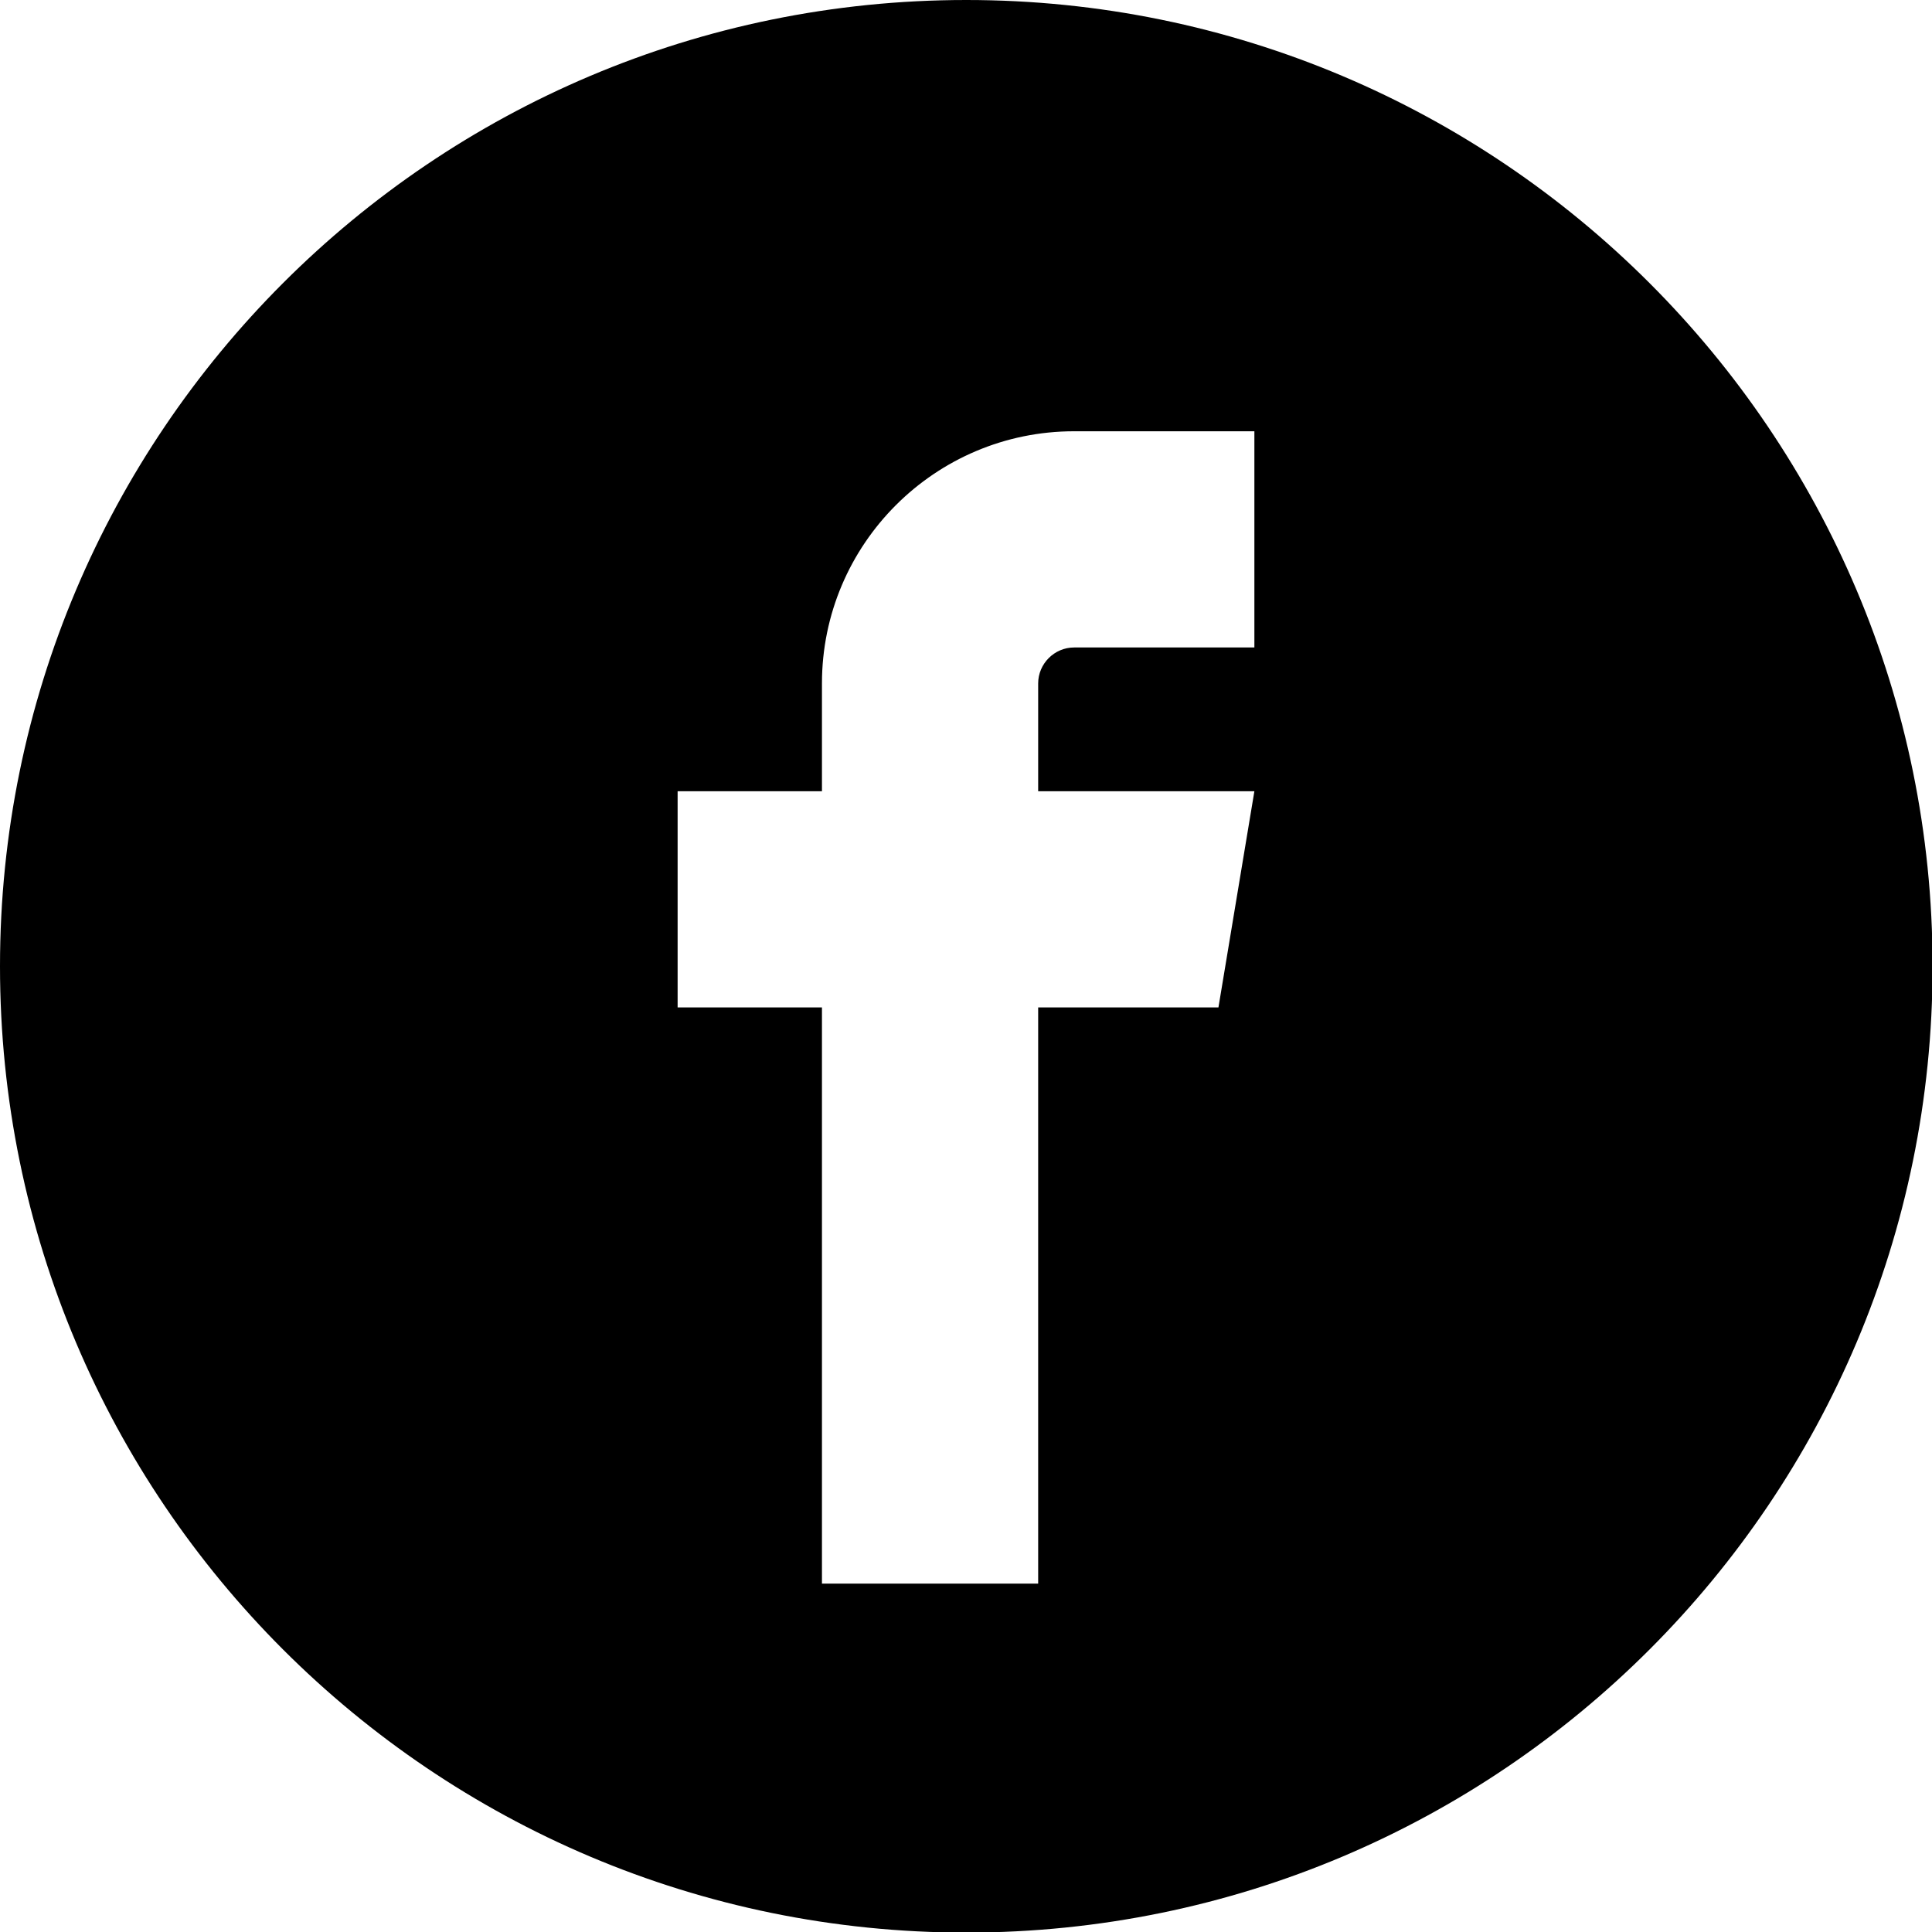
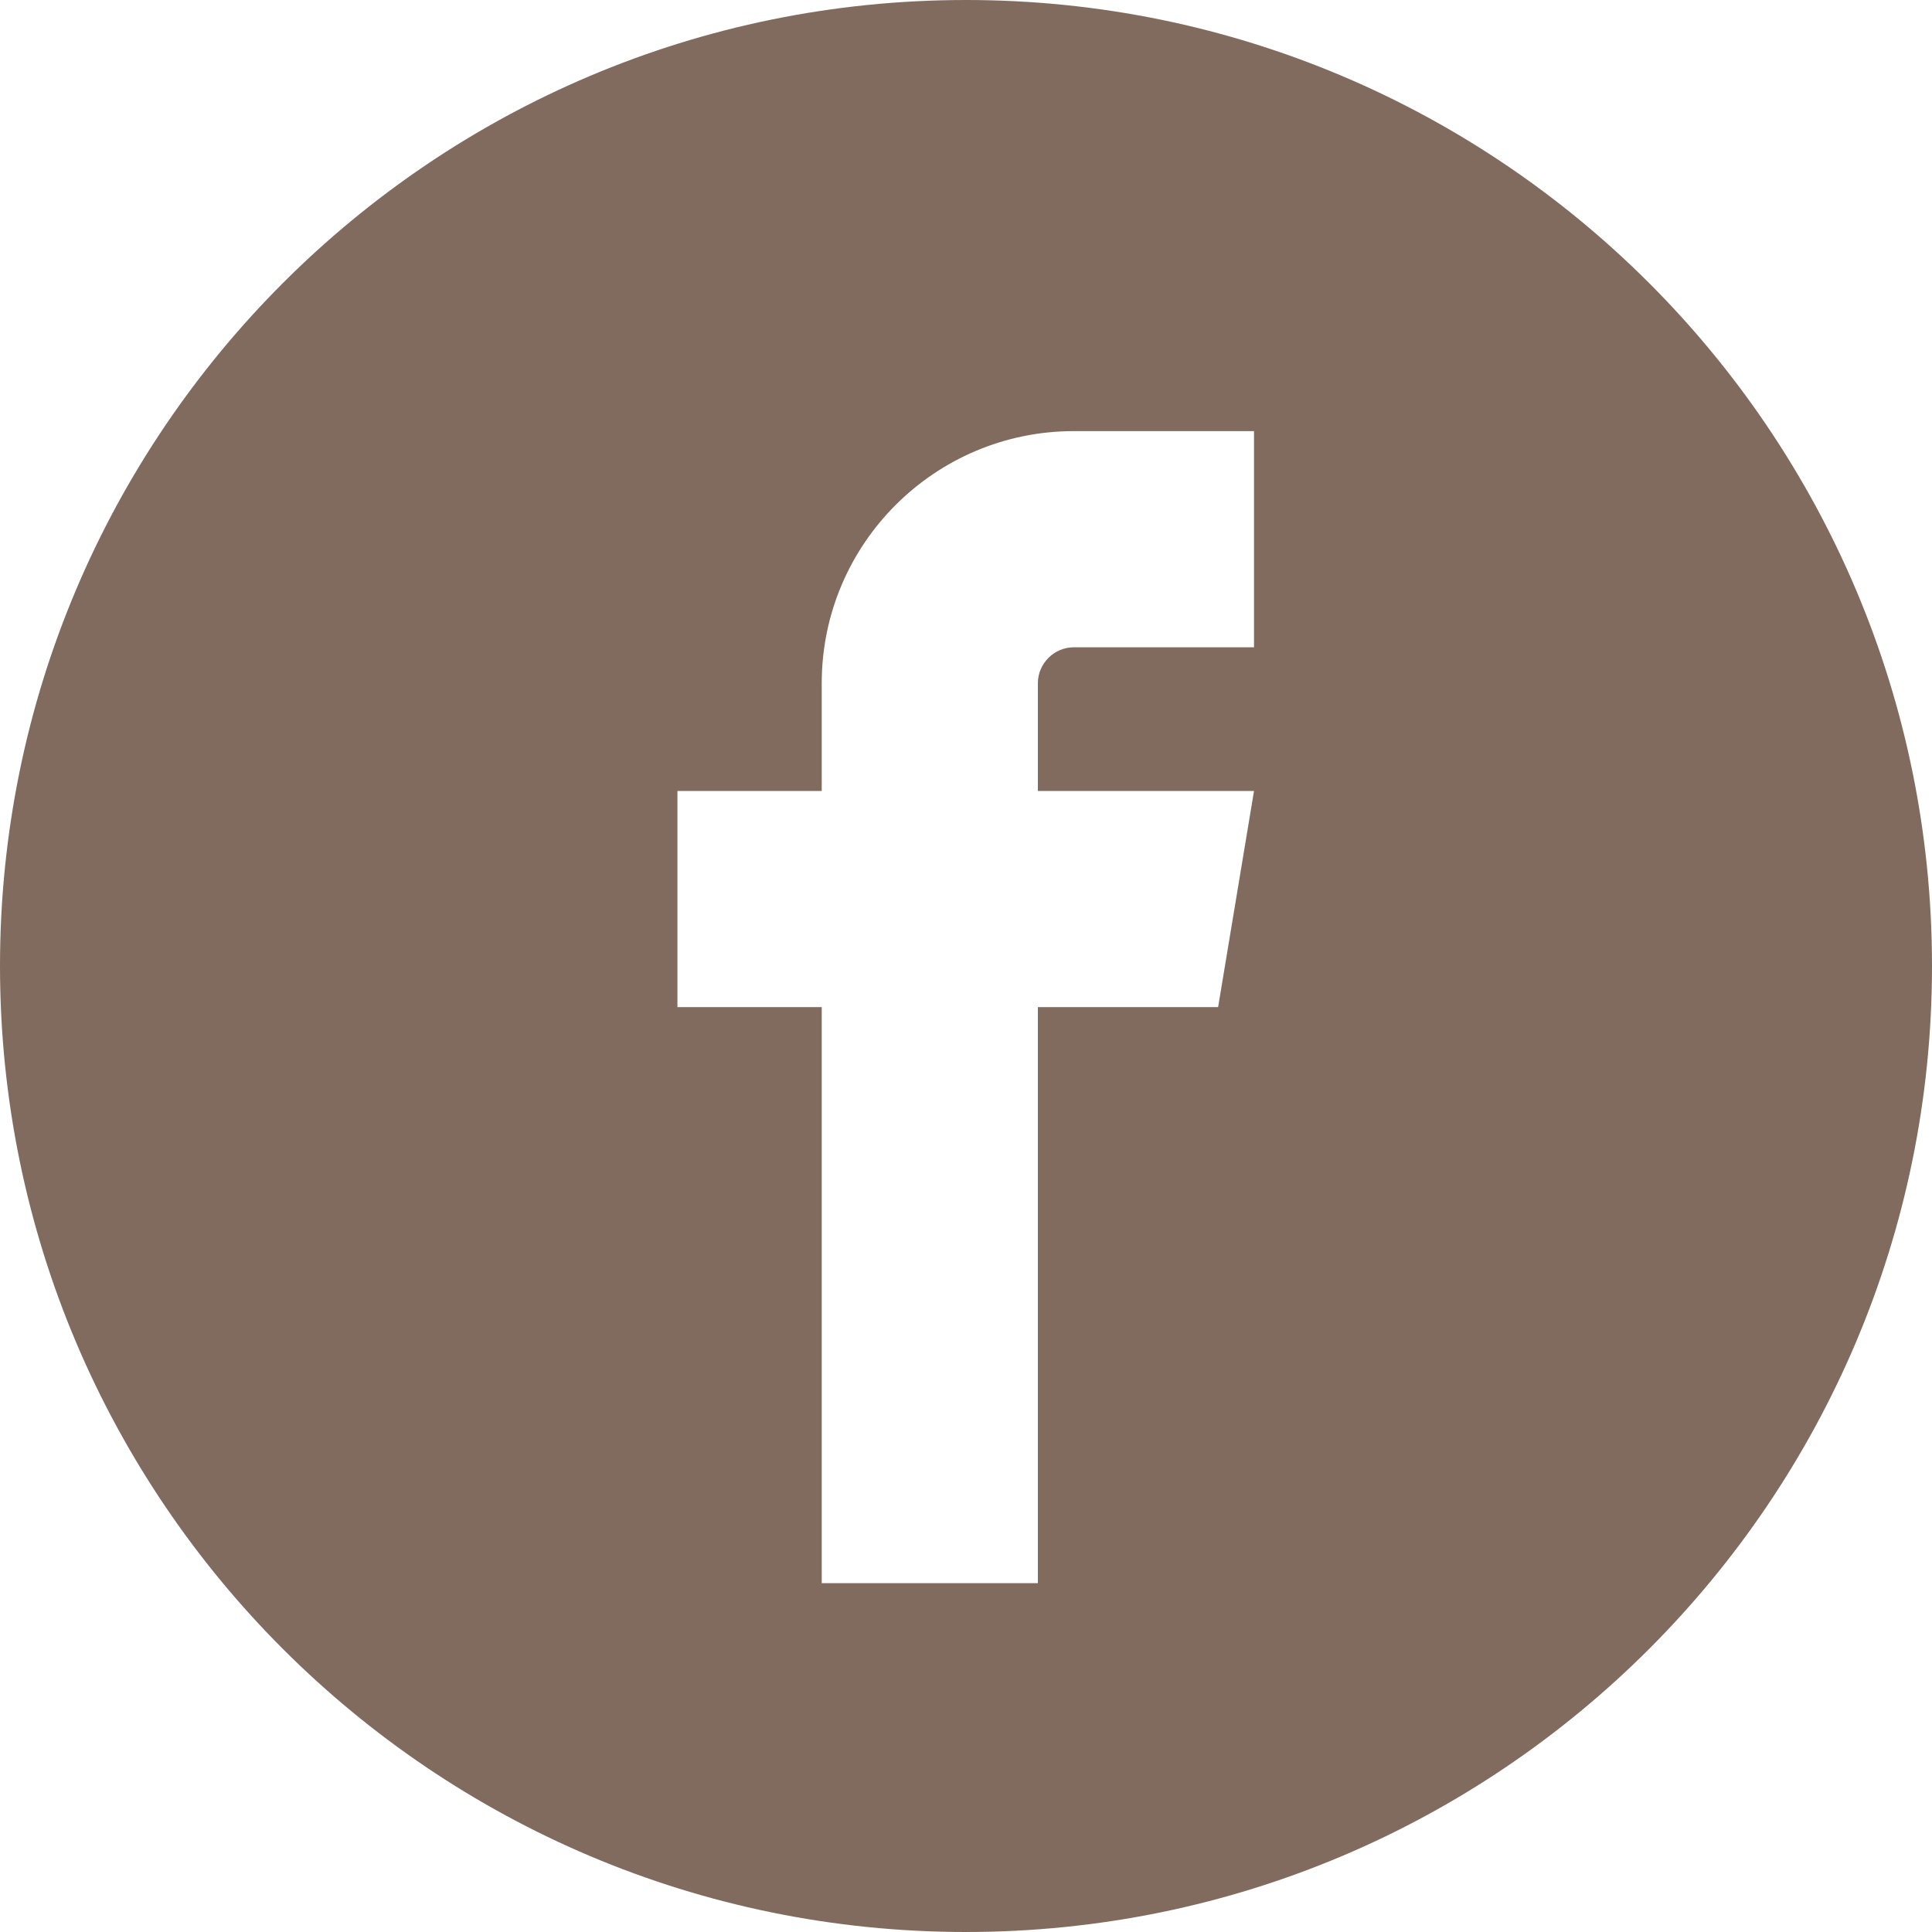
- <svg xmlns="http://www.w3.org/2000/svg" viewBox="0 0 3333 3333" shape-rendering="geometricPrecision" text-rendering="geometricPrecision" image-rendering="optimizeQuality" fill-rule="evenodd" clip-rule="evenodd">
-   <path d="M1667 0c920 0 1667 746 1667 1667 0 920-746 1667-1667 1667C747 3334 0 2588 0 1667 0 747 746 0 1667 0zm186 1117h311V744h-311c-240 0-435 195-435 435v186h-249v373h249v994h373v-994h311l62-373h-373v-186c0-34 28-62 62-62z" />
+ <svg xmlns="http://www.w3.org/2000/svg" xml:space="preserve" width="55px" height="55px" version="1.1" style="shape-rendering:geometricPrecision; text-rendering:geometricPrecision; image-rendering:optimizeQuality; fill-rule:evenodd; clip-rule:evenodd" viewBox="0 0 55 55">
+   <defs>
+     <style type="text/css">
+    
+     .fil0 {fill:#816B5F}
+    
+   </style>
+   </defs>
+   <g id="Camada_x0020_1">
+     <path class="fil0" d="M27.5 0c15.178,0 27.5,12.307 27.5,27.5 0,15.177 -12.306,27.5 -27.5,27.5 -15.177,0 -27.5,-12.307 -27.5,-27.5 0,-15.177 12.307,-27.5 27.5,-27.5zm3.069 18.427l5.13 0 0 -6.154 -5.13 0c-3.959,0 -7.176,3.217 -7.176,7.177l0 3.068 -4.108 0 0 6.153 4.108 0 0 16.398 6.153 0 0 -16.398 5.131 0 1.022 -6.153 -6.153 0 0 -3.068c0,-0.561 0.462,-1.023 1.023,-1.023z" />
+   </g>
</svg>
